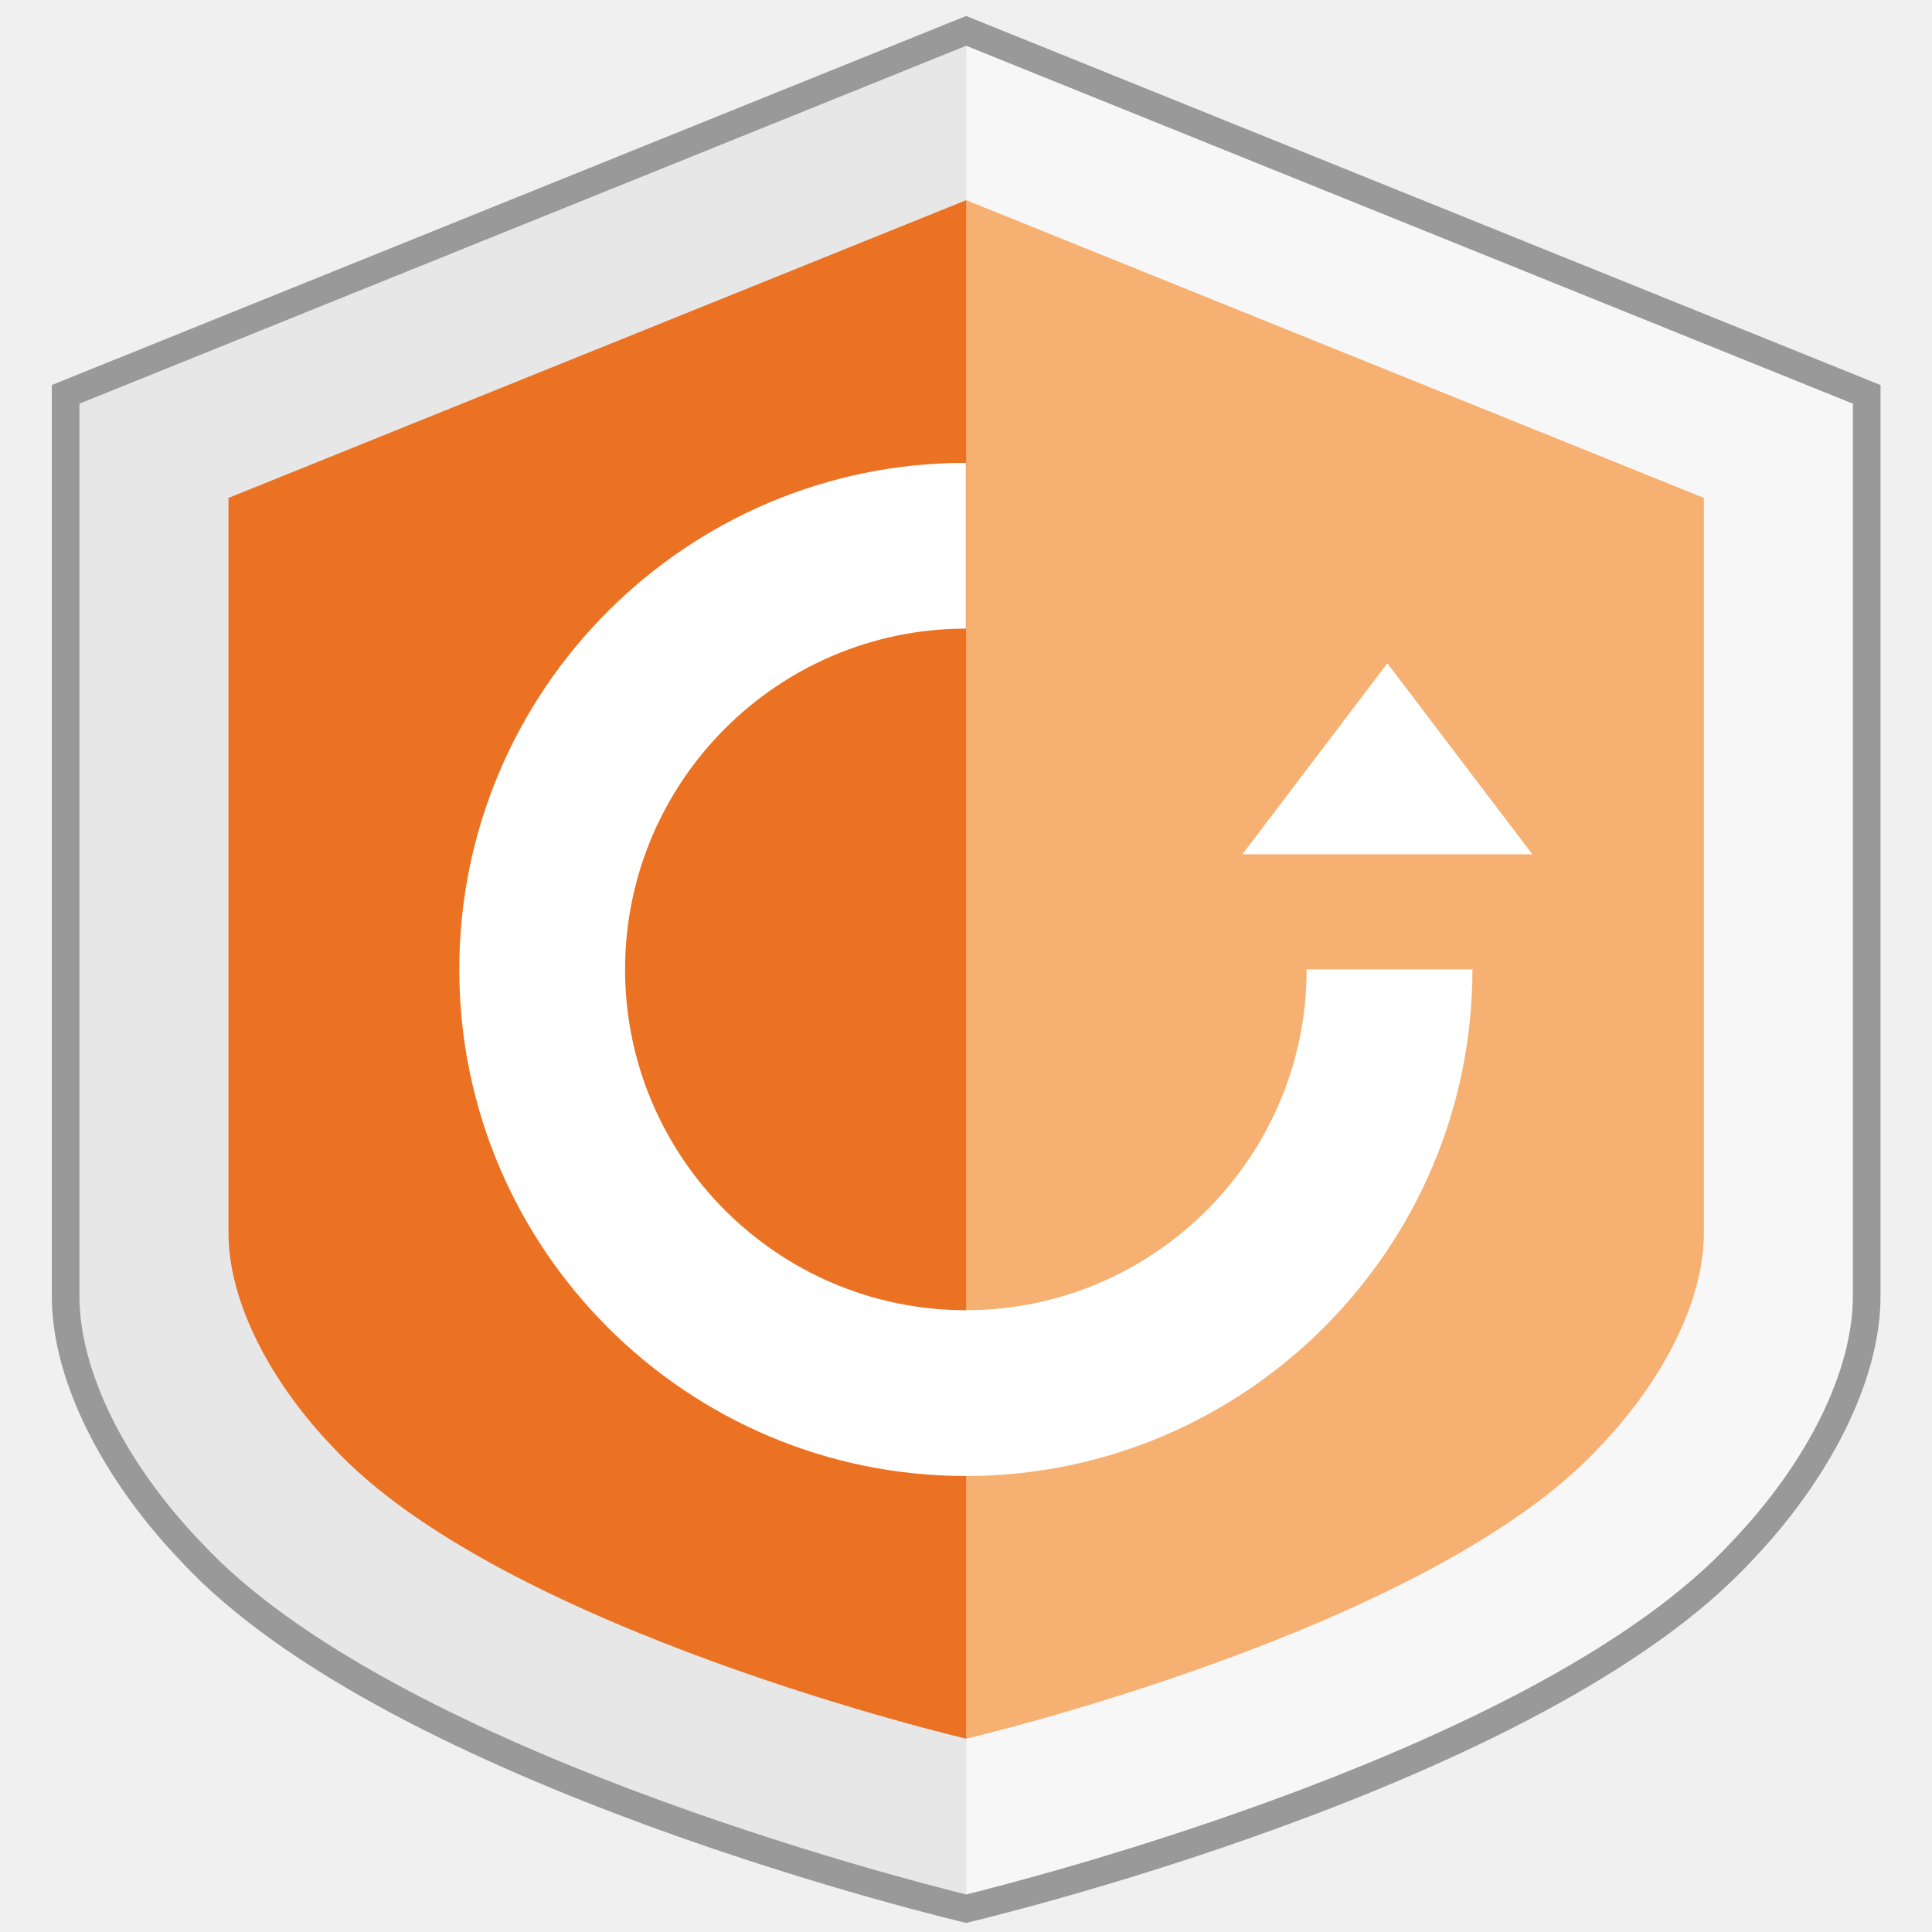
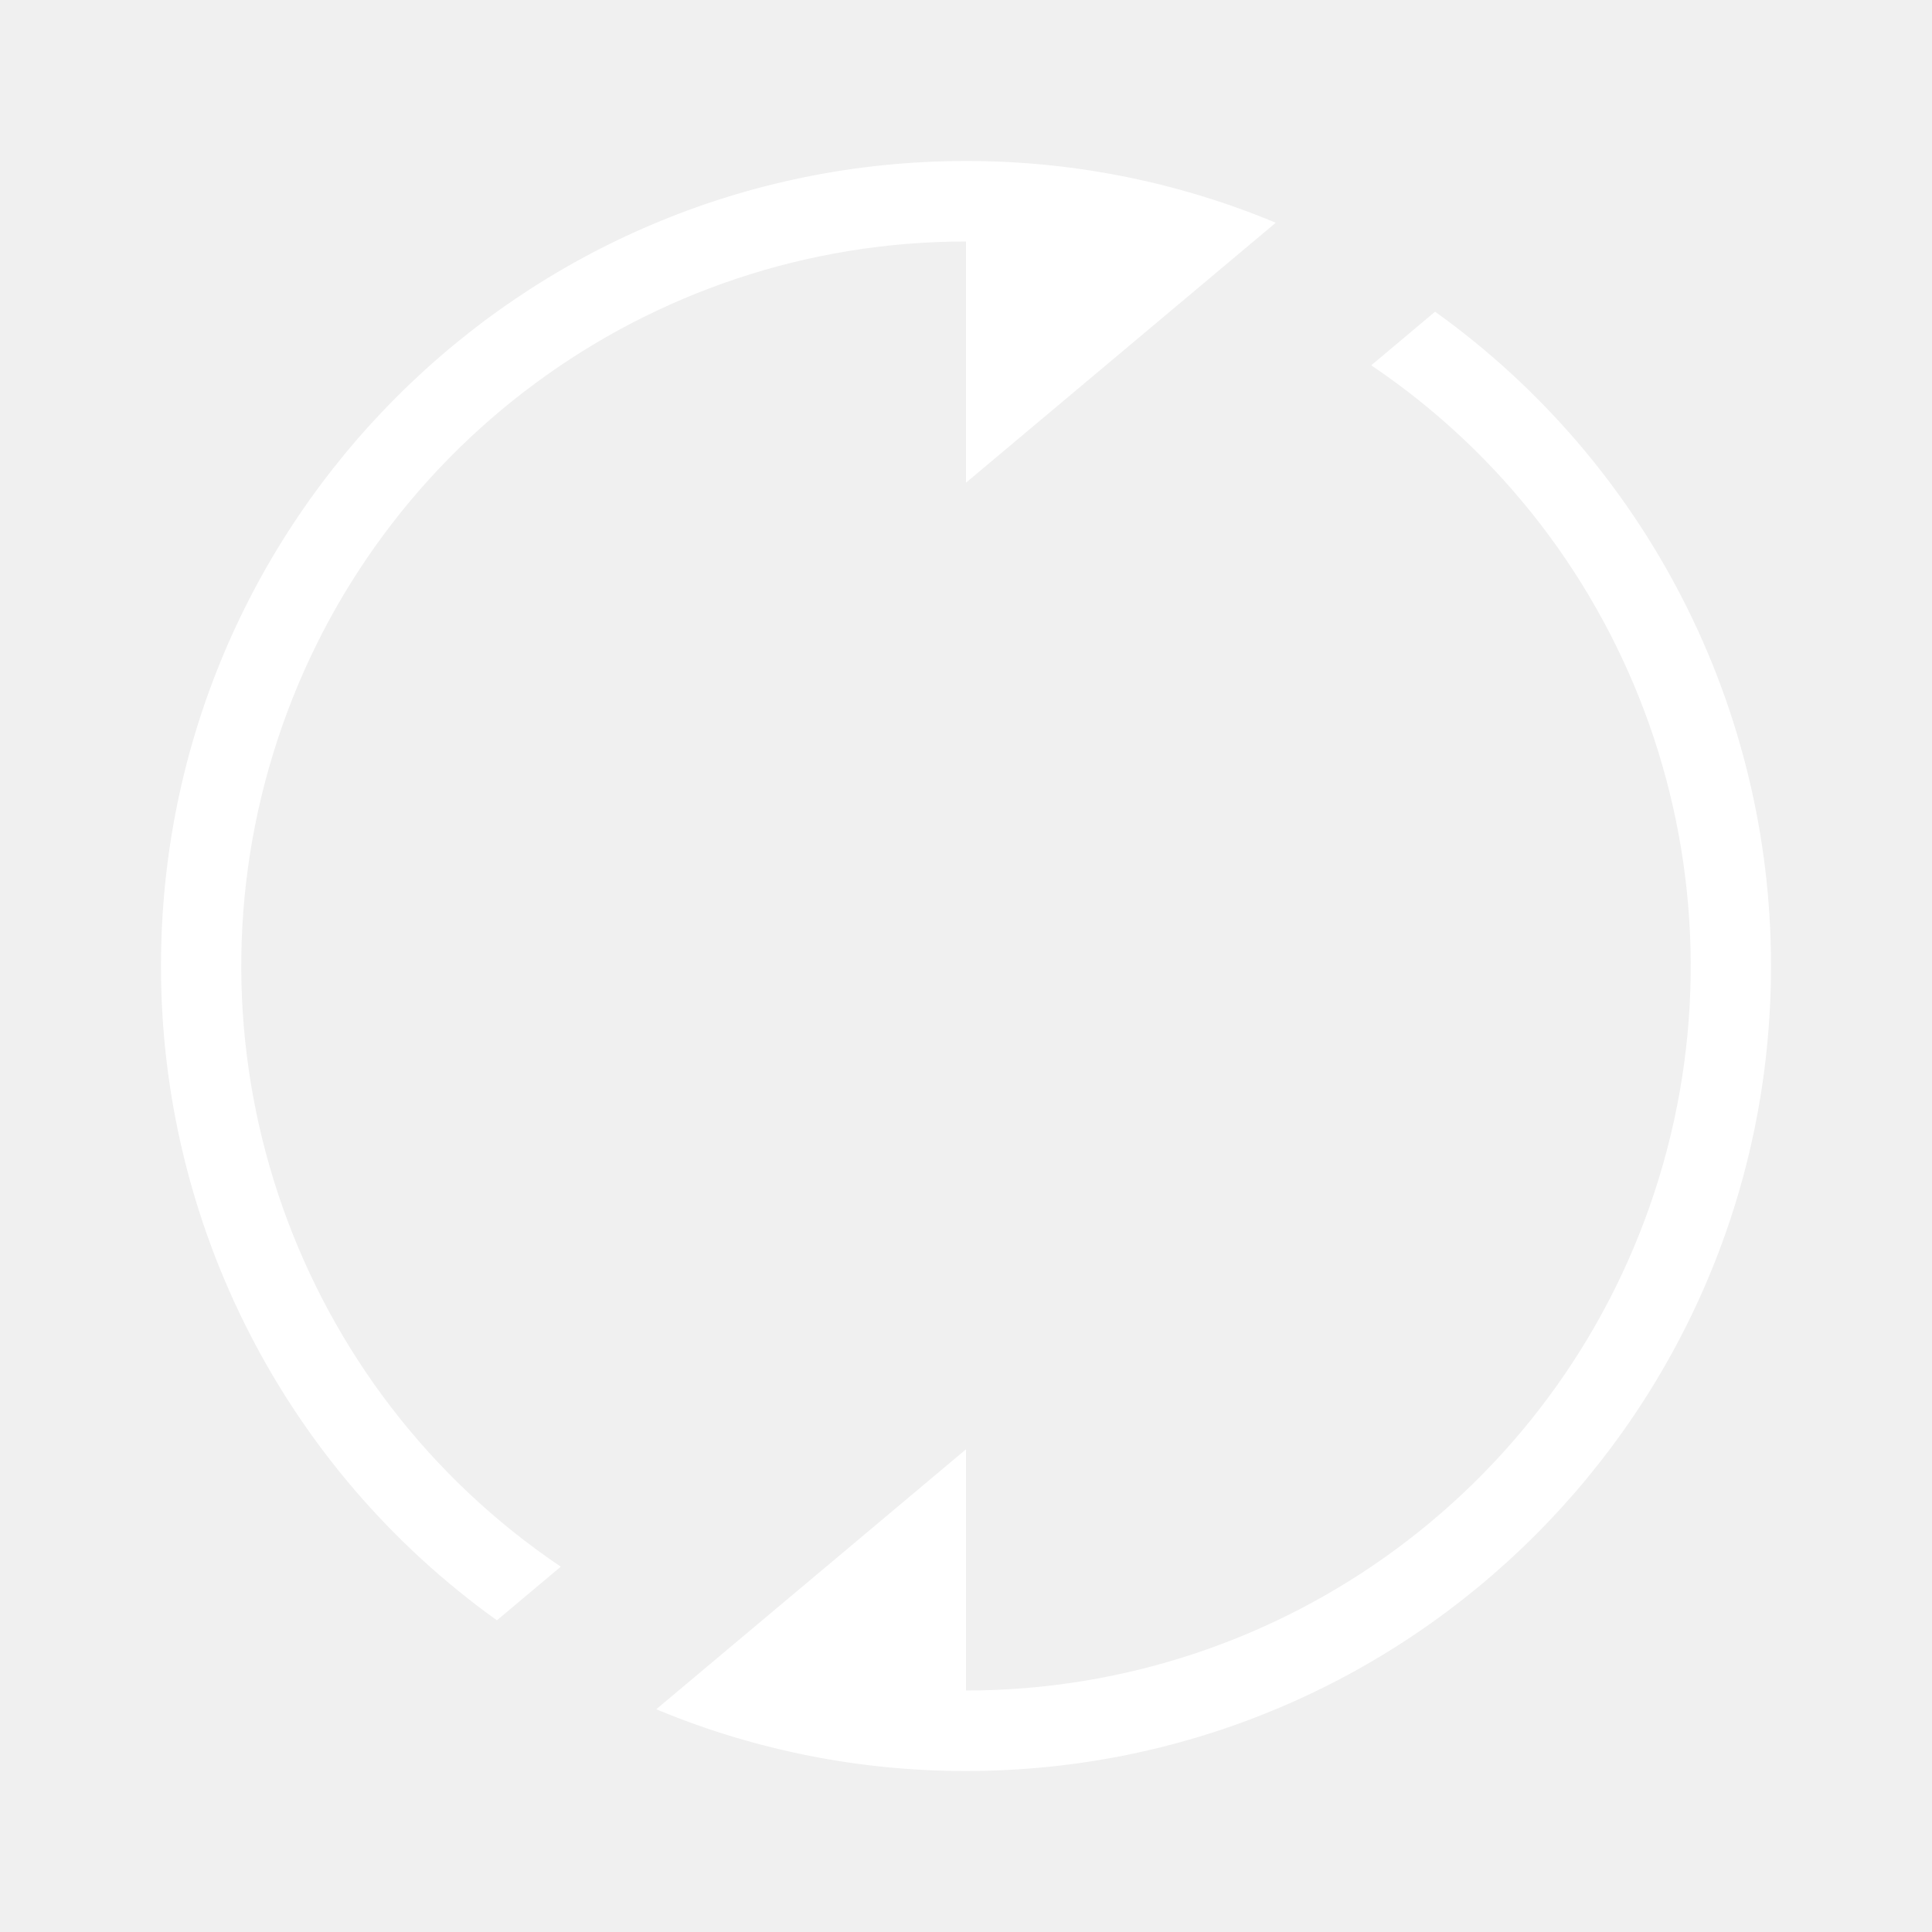
- <svg xmlns="http://www.w3.org/2000/svg" version="1.1" id="Layer_1" x="0px" y="0px" width="209.76px" height="209.76px" viewBox="0 0 209.76 209.76" enable-background="new 0 0 209.76 209.76" xml:space="preserve">
-   <g>
-     <g>
-       <path fill="#F7F7F7" d="M204.17,140.732c0,9.422-5.82,20.203-13.977,28.723c-22.828,24.738-85.303,39.316-85.303,39.316V1.73    l99.279,40.072V140.732z" />
-       <path fill="#E7E7E7" d="M5.627,140.732c0,9.422,5.82,20.203,13.977,28.723c22.828,24.738,85.303,39.316,85.303,39.316V1.73    L5.627,41.803V140.732z" />
-     </g>
-     <path fill="#999999" d="M104.949,4.99l96.221,38.837v96.905c0,8.09-4.913,18.051-13.144,26.648l-0.019,0.02l-0.02,0.02   c-20.611,22.338-76.297,36.59-83.09,38.263c-6.793-1.673-62.479-15.925-83.09-38.263l-0.02-0.02l-0.019-0.02   c-8.23-8.598-13.144-18.559-13.144-26.648V43.827L104.848,4.99l0.051,0.021L104.949,4.99 M104.906,1.73l-0.008,0.004l-0.008-0.004   v0.007L5.627,41.803v98.93c0,9.422,5.82,20.203,13.977,28.723c22.705,24.605,84.621,39.156,85.287,39.313v0.004l0.008-0.002   c0.001,0,0.008,0.002,0.008,0.002v-0.004c0.666-0.156,62.582-14.707,85.287-39.313c8.156-8.52,13.977-19.301,13.977-28.723v-98.93   L104.906,1.737V1.73L104.906,1.73z" />
-     <path fill="#F6B172" d="M184.991,133.877c0,7.602-4.696,16.301-11.275,23.174c-18.418,19.959-68.822,31.721-68.822,31.721V21.73   l80.098,32.33V133.877z" />
-     <path fill="#EC7223" d="M24.807,133.877c0,7.602,4.696,16.301,11.275,23.174c18.418,19.959,68.823,31.721,68.823,31.721V21.73   l-80.099,32.33V133.877z" />
-     <g>
-       <g>
-         <path fill="#FFFFFF" d="M104.865,160.251c-30.327,0-55-24.673-55-55s24.673-55,55-55v18c-20.402,0-37,16.598-37,37     s16.598,37,37,37s37-16.598,37-37h18C159.865,135.578,135.192,160.251,104.865,160.251z" />
-       </g>
-       <g>
-         <polygon fill="#FFFFFF" points="150.627,72.013 134.889,92.751 166.365,92.751 150.627,72.013    " />
-       </g>
-     </g>
-   </g>
+ <svg xmlns="http://www.w3.org/2000/svg" width="24" height="24" viewBox="0 0 24 24">
+   <path fill="#FFF" fill-rule="nonzero" d="M8.188 21.248a9.929 9.929 0 0 1-.036-.015L12 18.004V21a9 9 0 0 0 5.034-16.462l.793-.666A9.987 9.987 0 0 1 22 12c0 5.523-4.477 10-10 10a9.97 9.97 0 0 1-3.812-.752zm7.624-18.496l.036.015L12 5.996V3a9 9 0 0 0-5.034 16.462l-.793.666A9.987 9.987 0 0 1 2 12C2 6.477 6.477 2 12 2a9.97 9.97 0 0 1 3.812.752z" />
</svg>
